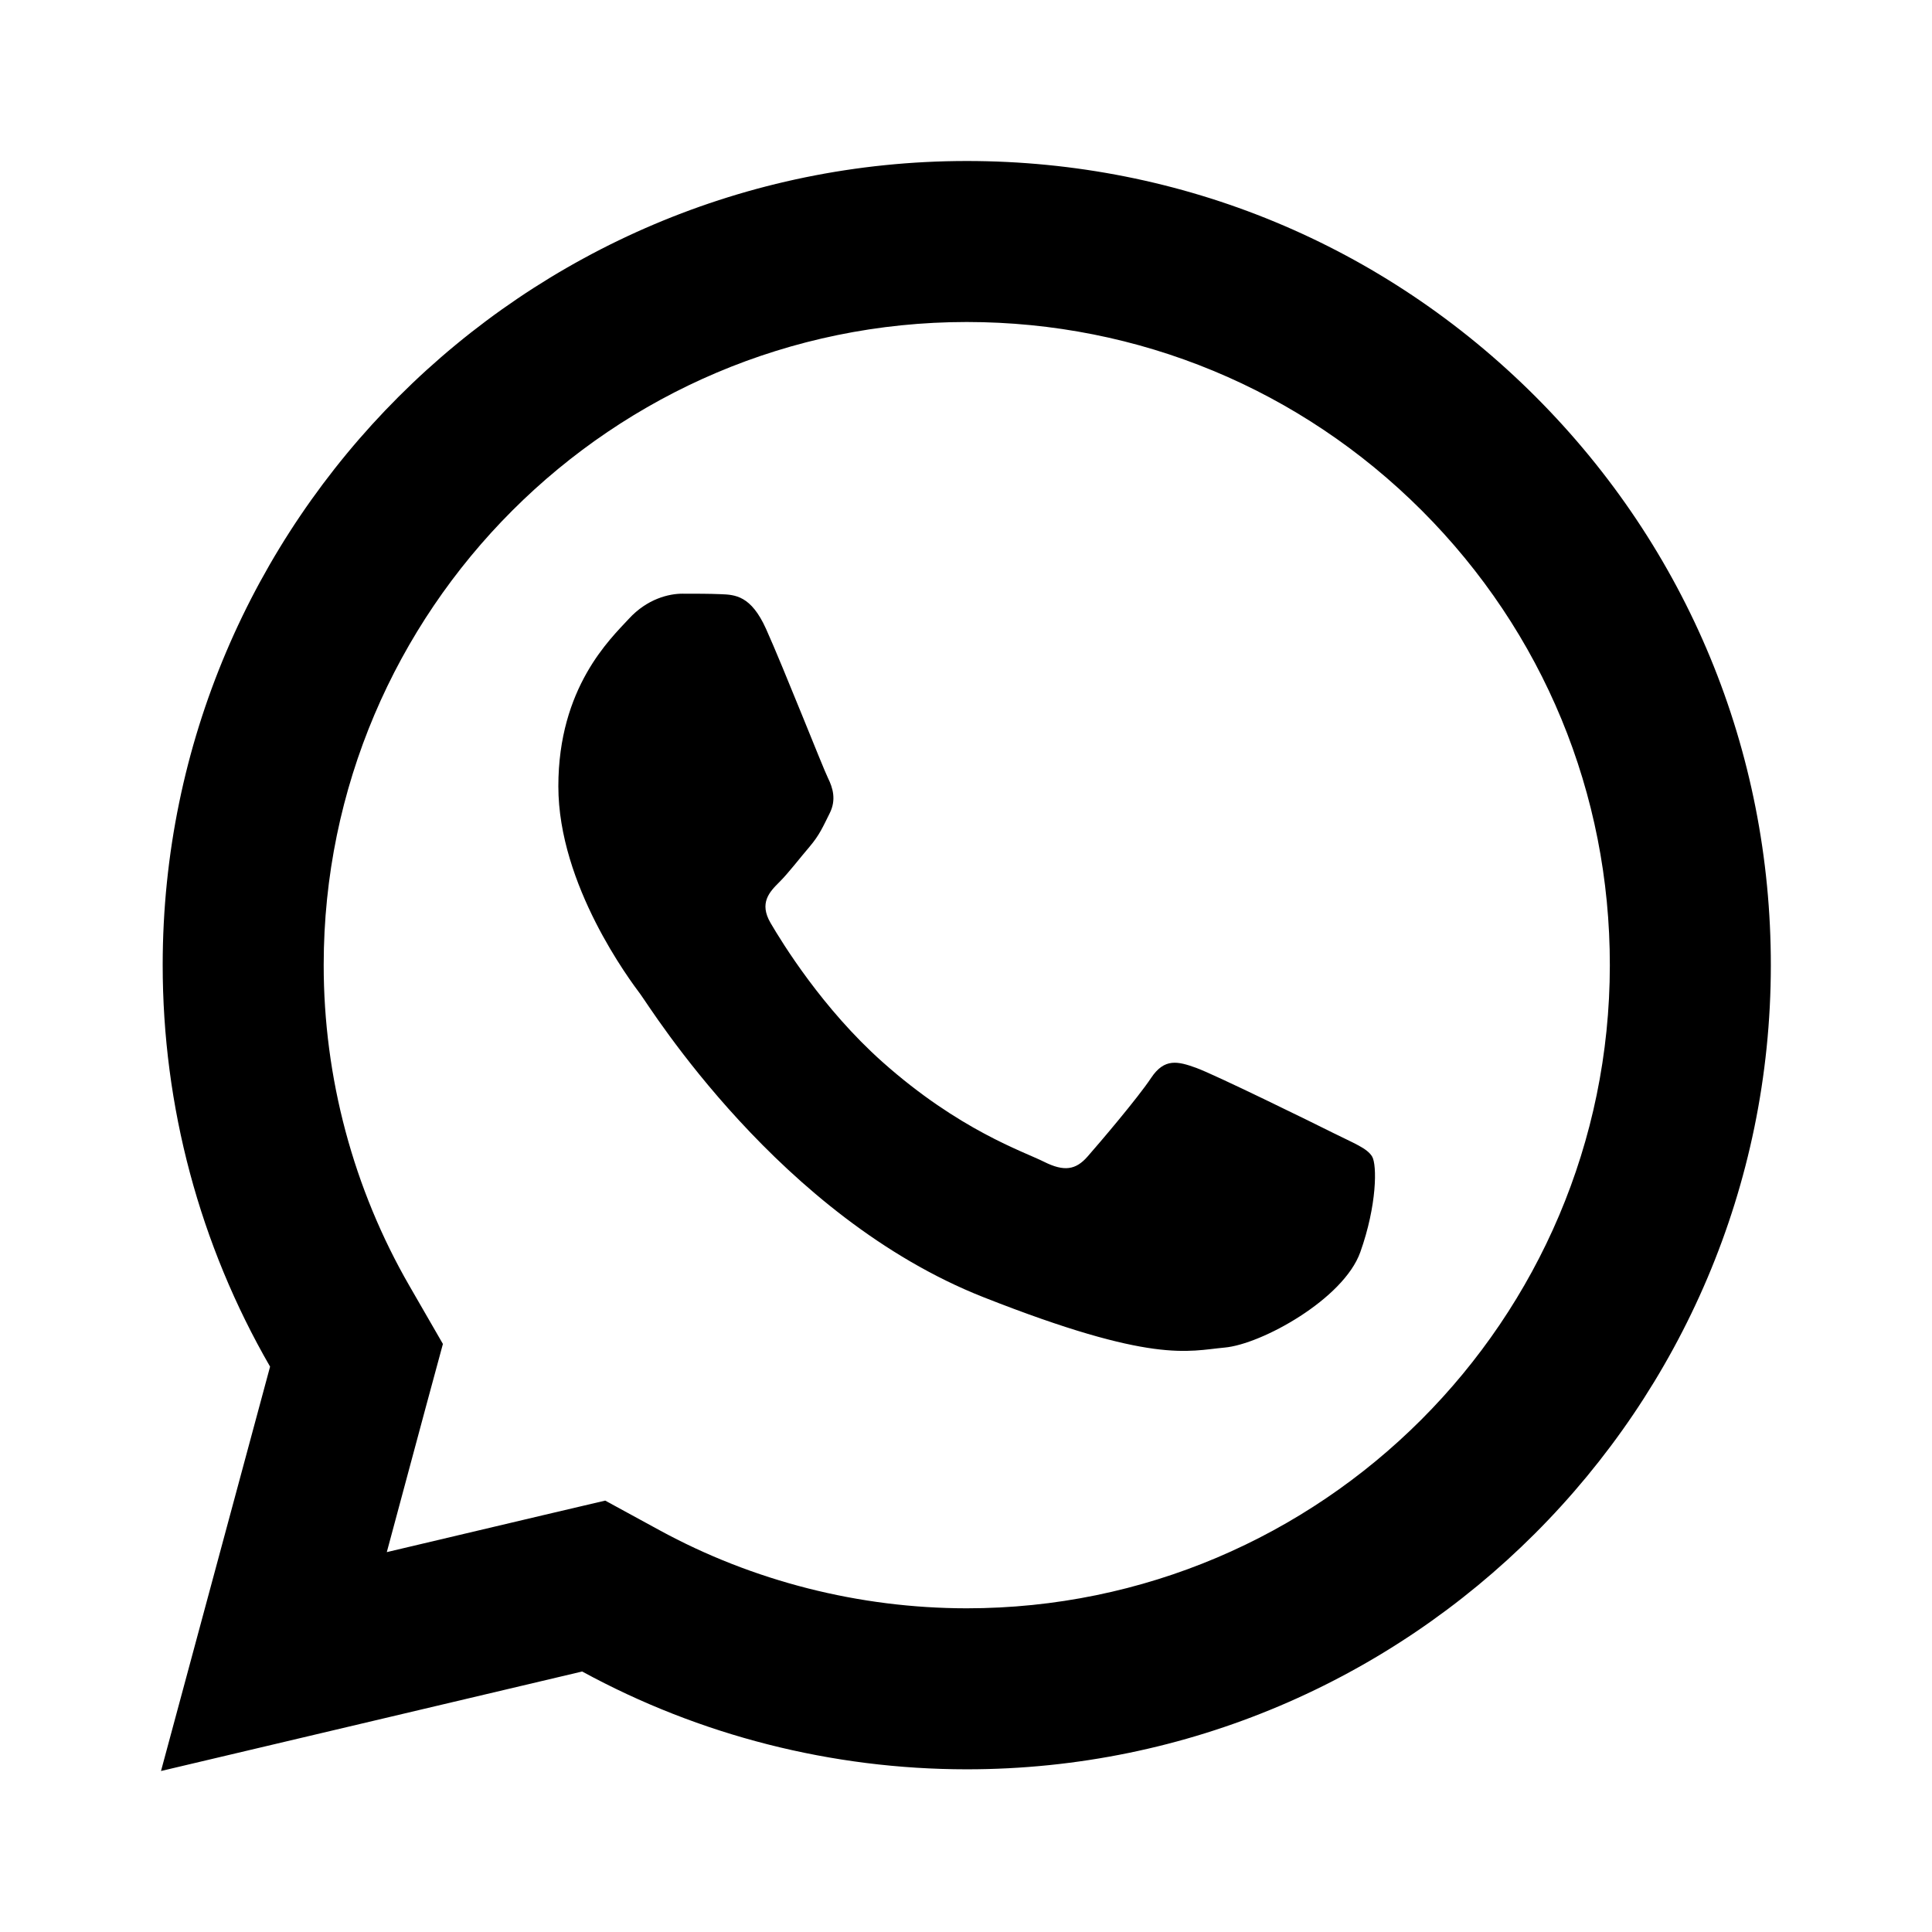
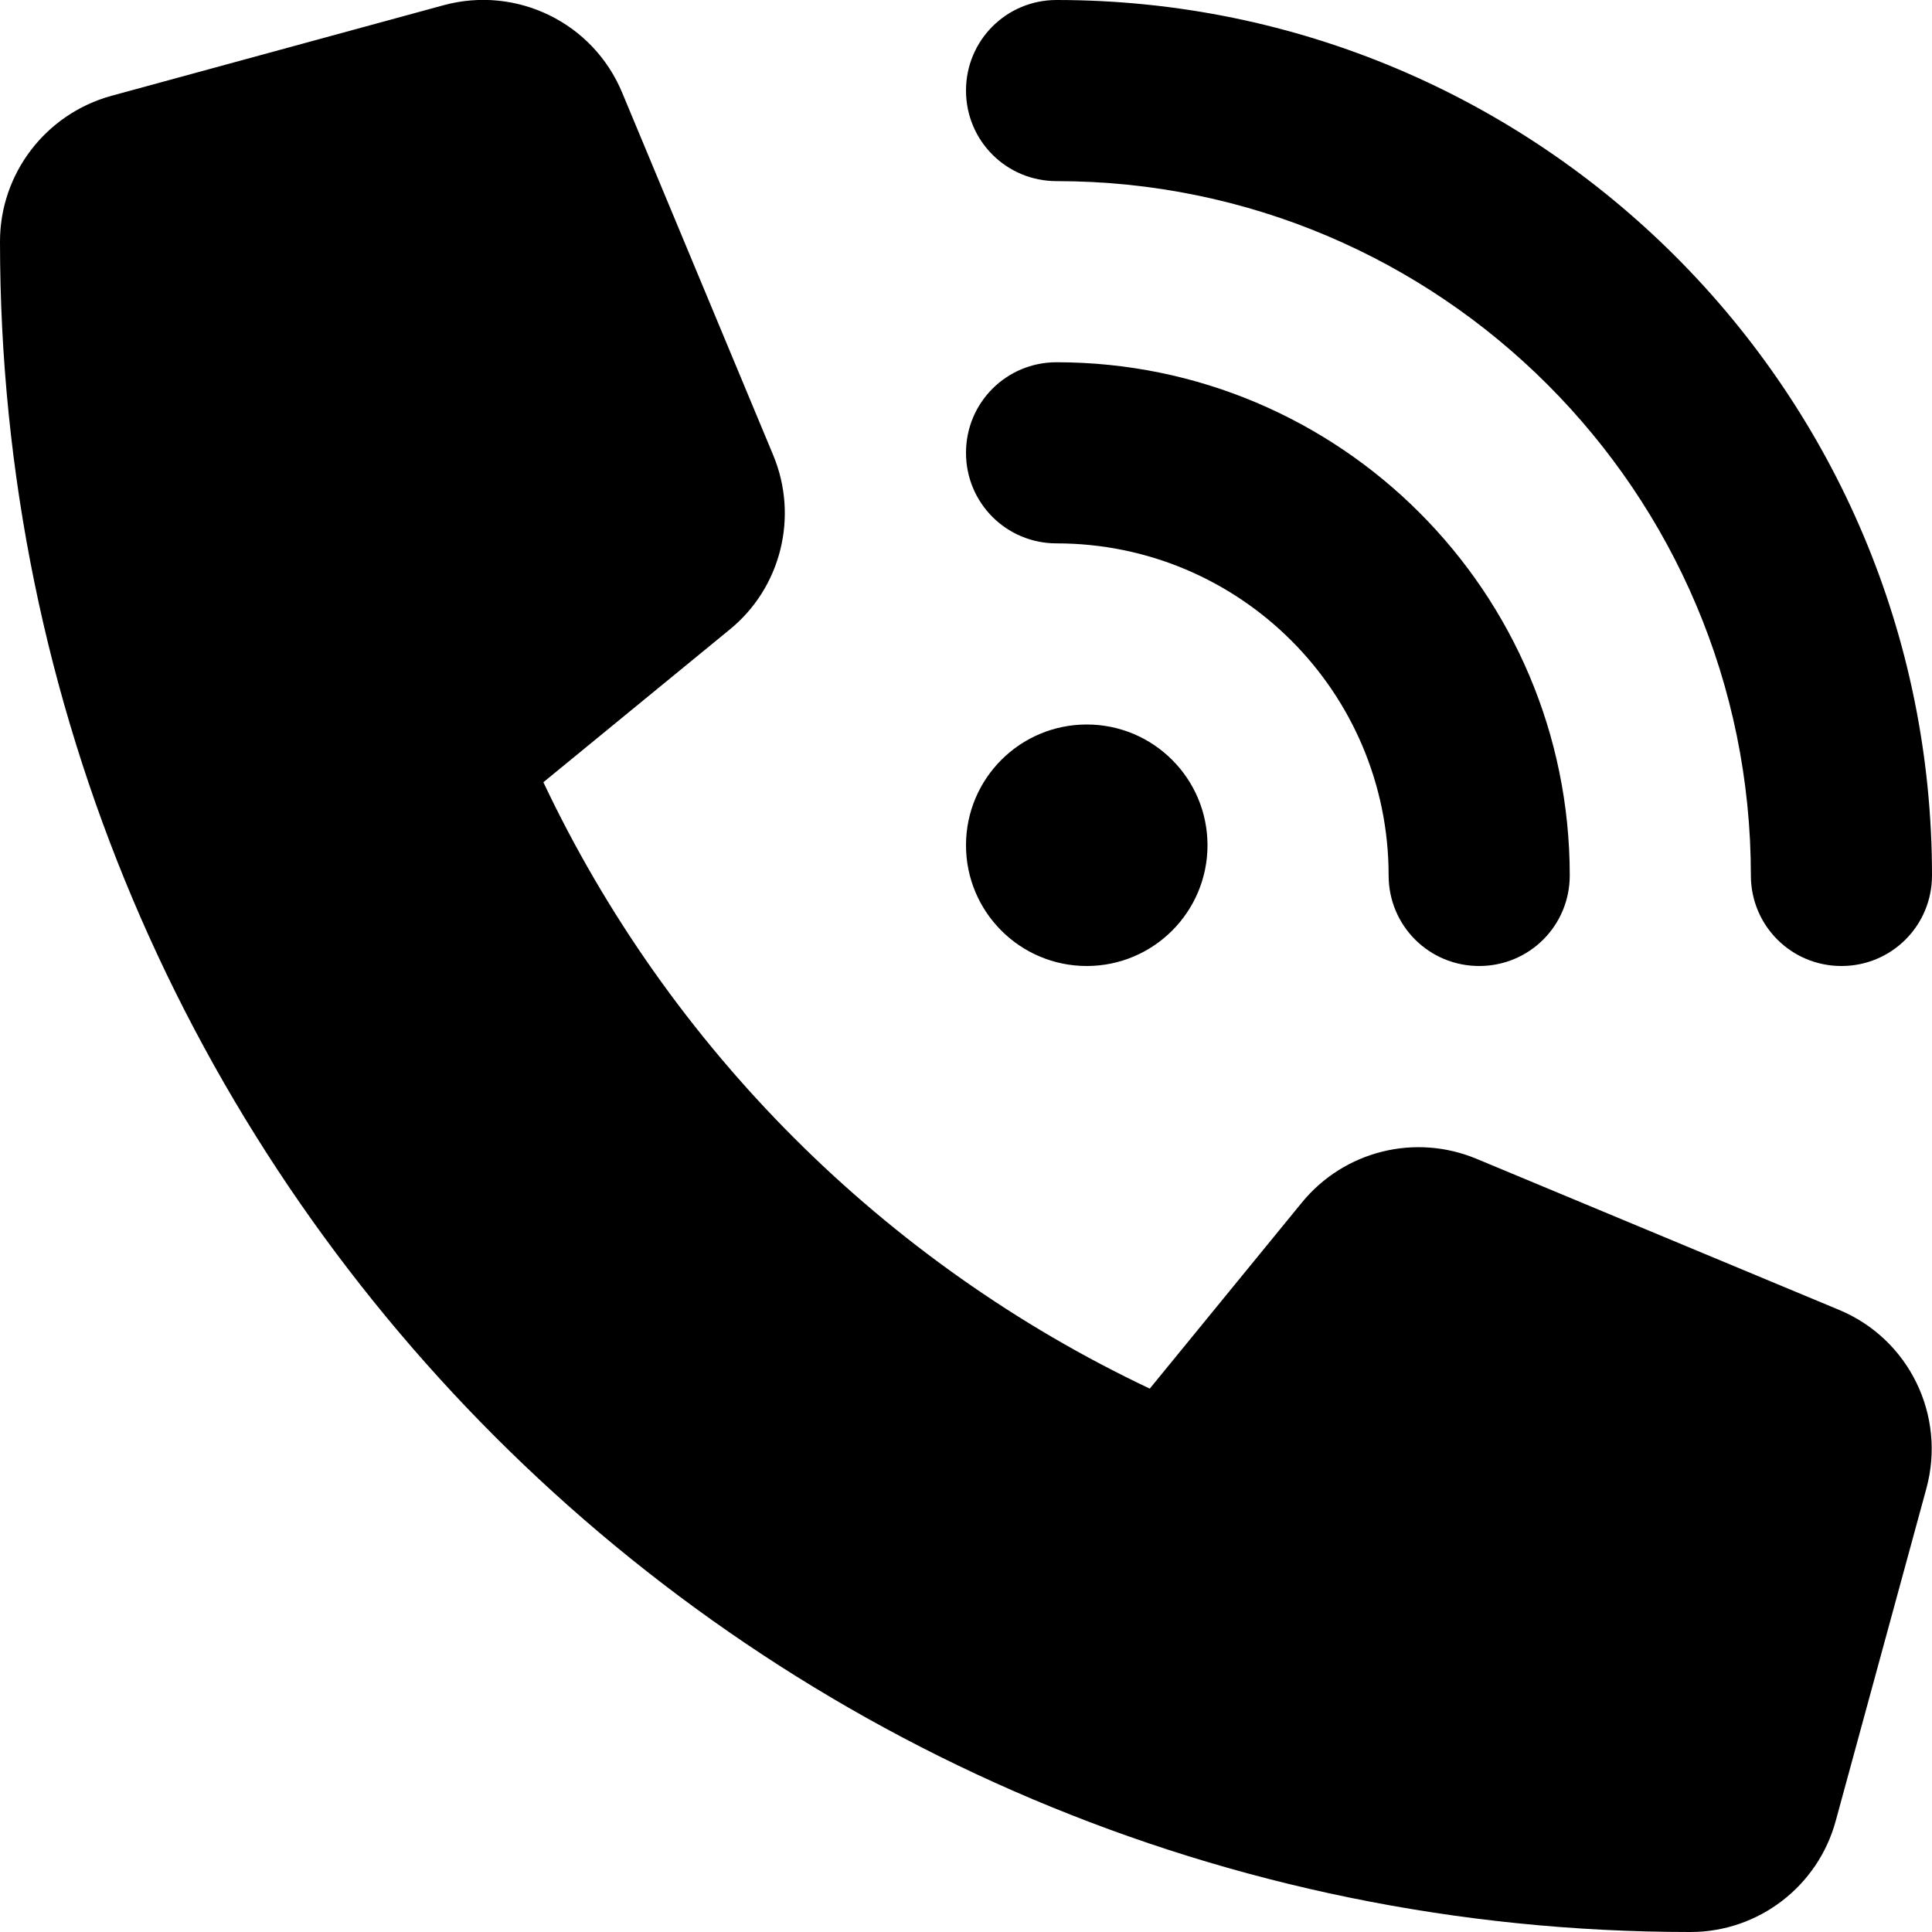
- <svg xmlns="http://www.w3.org/2000/svg" x="0px" y="0px" width="24" height="24" viewBox="0 0 24 24">
-   <path d="M 12.012 2 C 6.506 2 2.023 6.478 2.021 11.984 C 2.02 13.744 2.481 15.463 3.355 16.977 L 2 22 L 7.232 20.764 C 8.691 21.56 10.334 21.978 12.006 21.979 L 12.01 21.979 C 17.515 21.979 21.995 17.499 21.998 11.994 C 22 9.325 20.962 6.816 19.076 4.928 C 17.19 3.041 14.684 2.001 12.012 2 z M 12.01 4 C 14.146 4.001 16.153 4.834 17.662 6.342 C 19.171 7.852 20 9.858 19.998 11.992 C 19.996 16.396 16.414 19.979 12.008 19.979 C 10.675 19.978 9.354 19.643 8.191 19.008 L 7.518 18.641 L 6.773 18.816 L 4.805 19.281 L 5.285 17.496 L 5.502 16.695 L 5.088 15.977 C 4.39 14.769 4.02 13.387 4.021 11.984 C 4.023 7.582 7.607 4 12.01 4 z M 8.477 7.375 C 8.31 7.375 8.04 7.438 7.811 7.688 C 7.582 7.936 6.936 8.54 6.936 9.768 C 6.936 10.996 7.83 12.183 7.955 12.35 C 8.079 12.516 9.682 15.115 12.219 16.115 C 14.327 16.946 14.755 16.782 15.213 16.74 C 15.671 16.699 16.69 16.138 16.898 15.555 C 17.106 14.972 17.107 14.47 17.045 14.367 C 16.983 14.263 16.816 14.201 16.566 14.076 C 16.317 13.951 15.09 13.349 14.861 13.266 C 14.632 13.183 14.465 13.141 14.299 13.391 C 14.133 13.641 13.656 14.201 13.51 14.367 C 13.364 14.534 13.219 14.557 12.969 14.432 C 12.719 14.306 11.915 14.041 10.961 13.191 C 10.219 12.53 9.718 11.715 9.572 11.465 C 9.427 11.216 9.559 11.079 9.684 10.955 C 9.796 10.843 9.932 10.664 10.057 10.518 C 10.181 10.372 10.224 10.268 10.307 10.102 C 10.39 9.936 10.347 9.789 10.285 9.664 C 10.223 9.539 9.738 8.306 9.516 7.812 C 9.329 7.397 9.131 7.388 8.953 7.381 C 8.808 7.375 8.643 7.375 8.477 7.375 z" />
+ <svg xmlns="http://www.w3.org/2000/svg" viewBox="0 0 512 512">
+   <path d="M280 0C408.1 0 512 103.9 512 232c0 13.3-10.7 24-24 24s-24-10.7-24-24c0-101.6-82.4-184-184-184c-13.3 0-24-10.7-24-24s10.7-24 24-24zm8 192a32 32 0 1 1 0 64 32 32 0 1 1 0-64zm-32-72c0-13.3 10.7-24 24-24c75.1 0 136 60.9 136 136c0 13.3-10.7 24-24 24s-24-10.7-24-24c0-48.6-39.4-88-88-88c-13.3 0-24-10.7-24-24zM117.5 1.4c19.4-5.3 39.7 4.6 47.4 23.2l40 96c6.8 16.3 2.1 35.2-11.6 46.3L144 207.3c33.3 70.4 90.3 127.4 160.7 160.7L345 318.7c11.2-13.7 30-18.4 46.3-11.6l96 40c18.6 7.7 28.5 28 23.2 47.4l-24 88C481.8 499.9 466 512 448 512C200.6 512 0 311.4 0 64C0 46 12.1 30.2 29.5 25.4l88-24z" />
</svg>
